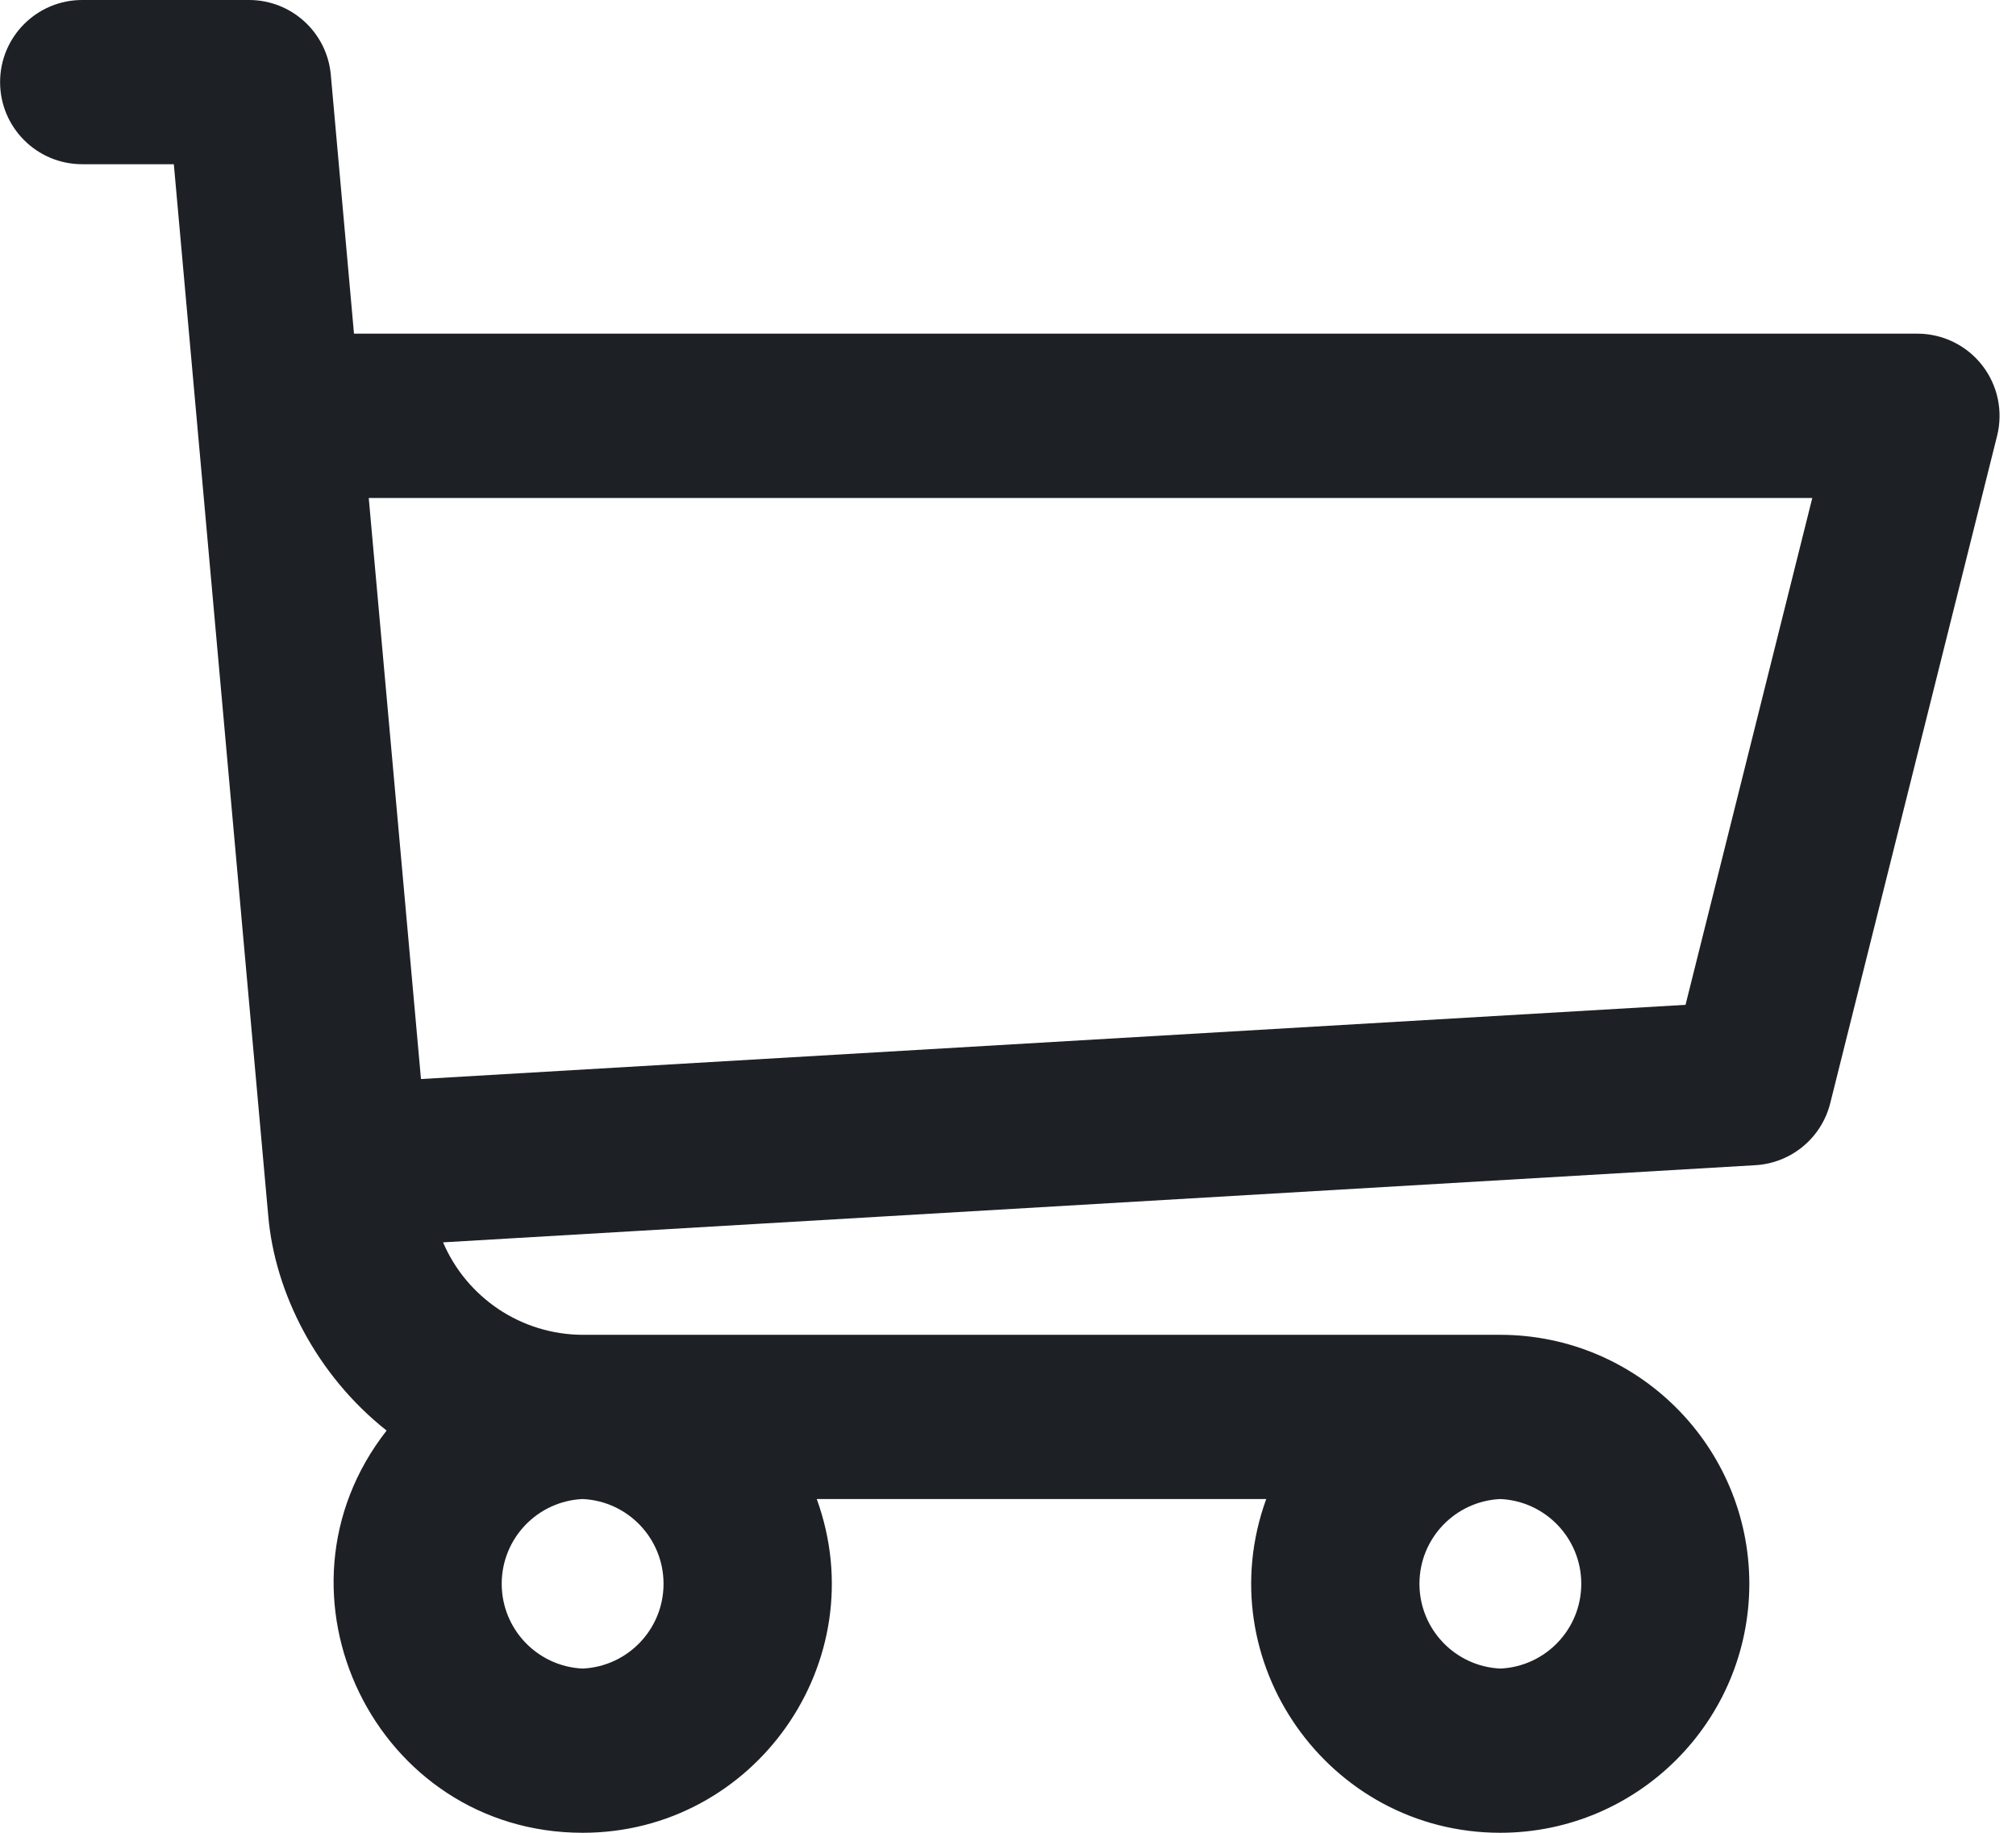
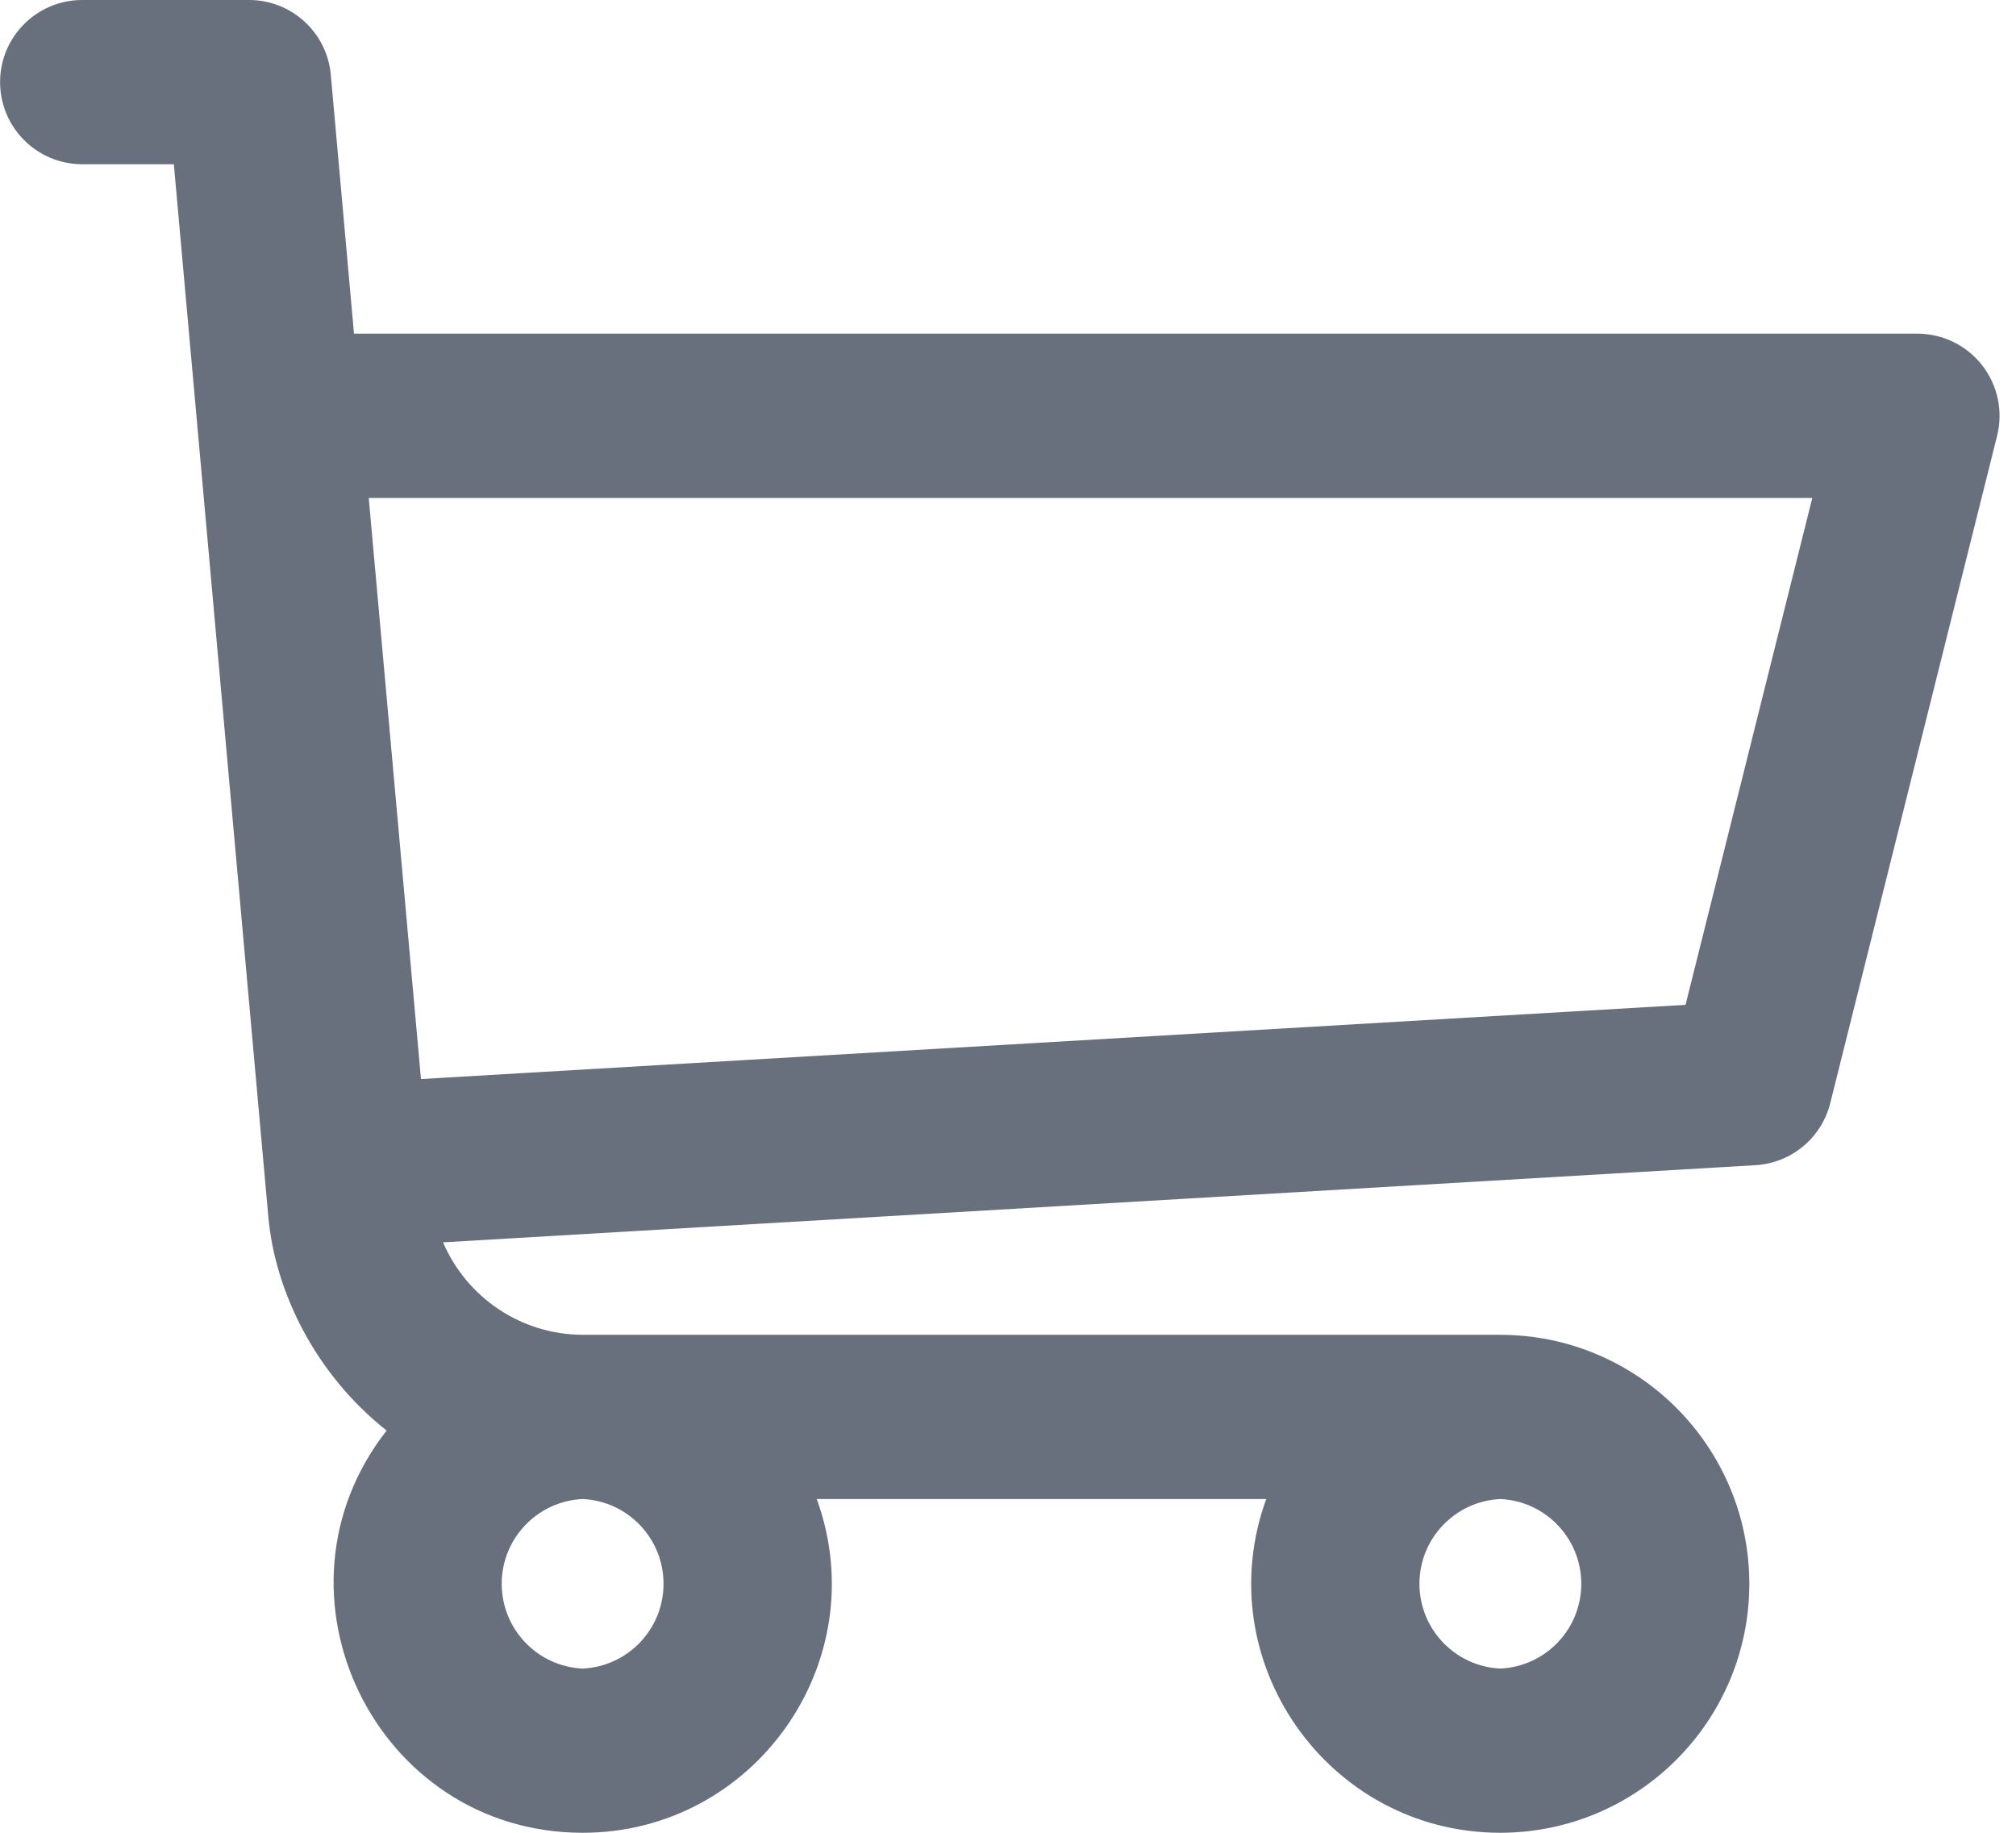
<svg xmlns="http://www.w3.org/2000/svg" width="22" height="20">
-   <path d="M20.925 3.641H3.863L3.61.816A.896.896 0 0 0 2.717 0H.897a.896.896 0 1 0 0 1.792h1l1.031 11.483c.073.828.52 1.726 1.291 2.336C2.83 17.385 4.099 20 6.359 20c1.875 0 3.197-1.87 2.554-3.642h4.905c-.642 1.77.677 3.642 2.555 3.642a2.72 2.72 0 0 0 2.717-2.717 2.72 2.72 0 0 0-2.717-2.717H6.365c-.681 0-1.274-.41-1.53-1.009l14.321-.842a.896.896 0 0 0 .817-.677l1.821-7.283a.897.897 0 0 0-.87-1.114ZM6.358 18.208a.926.926 0 0 1 0-1.85.926.926 0 0 1 0 1.85Zm10.015 0a.926.926 0 0 1 0-1.85.926.926 0 0 1 0 1.85Zm2.021-7.243-13.8.81-.57-6.341h15.753l-1.383 5.53Z" fill="#1d2025" fill-rule="nonzero" />
+   <path d="M20.925 3.641H3.863L3.61.816A.896.896 0 0 0 2.717 0H.897a.896.896 0 1 0 0 1.792h1l1.031 11.483c.073.828.52 1.726 1.291 2.336C2.83 17.385 4.099 20 6.359 20c1.875 0 3.197-1.87 2.554-3.642h4.905c-.642 1.77.677 3.642 2.555 3.642a2.72 2.72 0 0 0 2.717-2.717 2.72 2.72 0 0 0-2.717-2.717H6.365c-.681 0-1.274-.41-1.53-1.009l14.321-.842a.896.896 0 0 0 .817-.677l1.821-7.283a.897.897 0 0 0-.87-1.114ZM6.358 18.208a.926.926 0 0 1 0-1.85.926.926 0 0 1 0 1.85Zm10.015 0a.926.926 0 0 1 0-1.85.926.926 0 0 1 0 1.85Zm2.021-7.243-13.8.81-.57-6.341h15.753l-1.383 5.53Z" fill="#69707D" fill-rule="nonzero" />
</svg>
